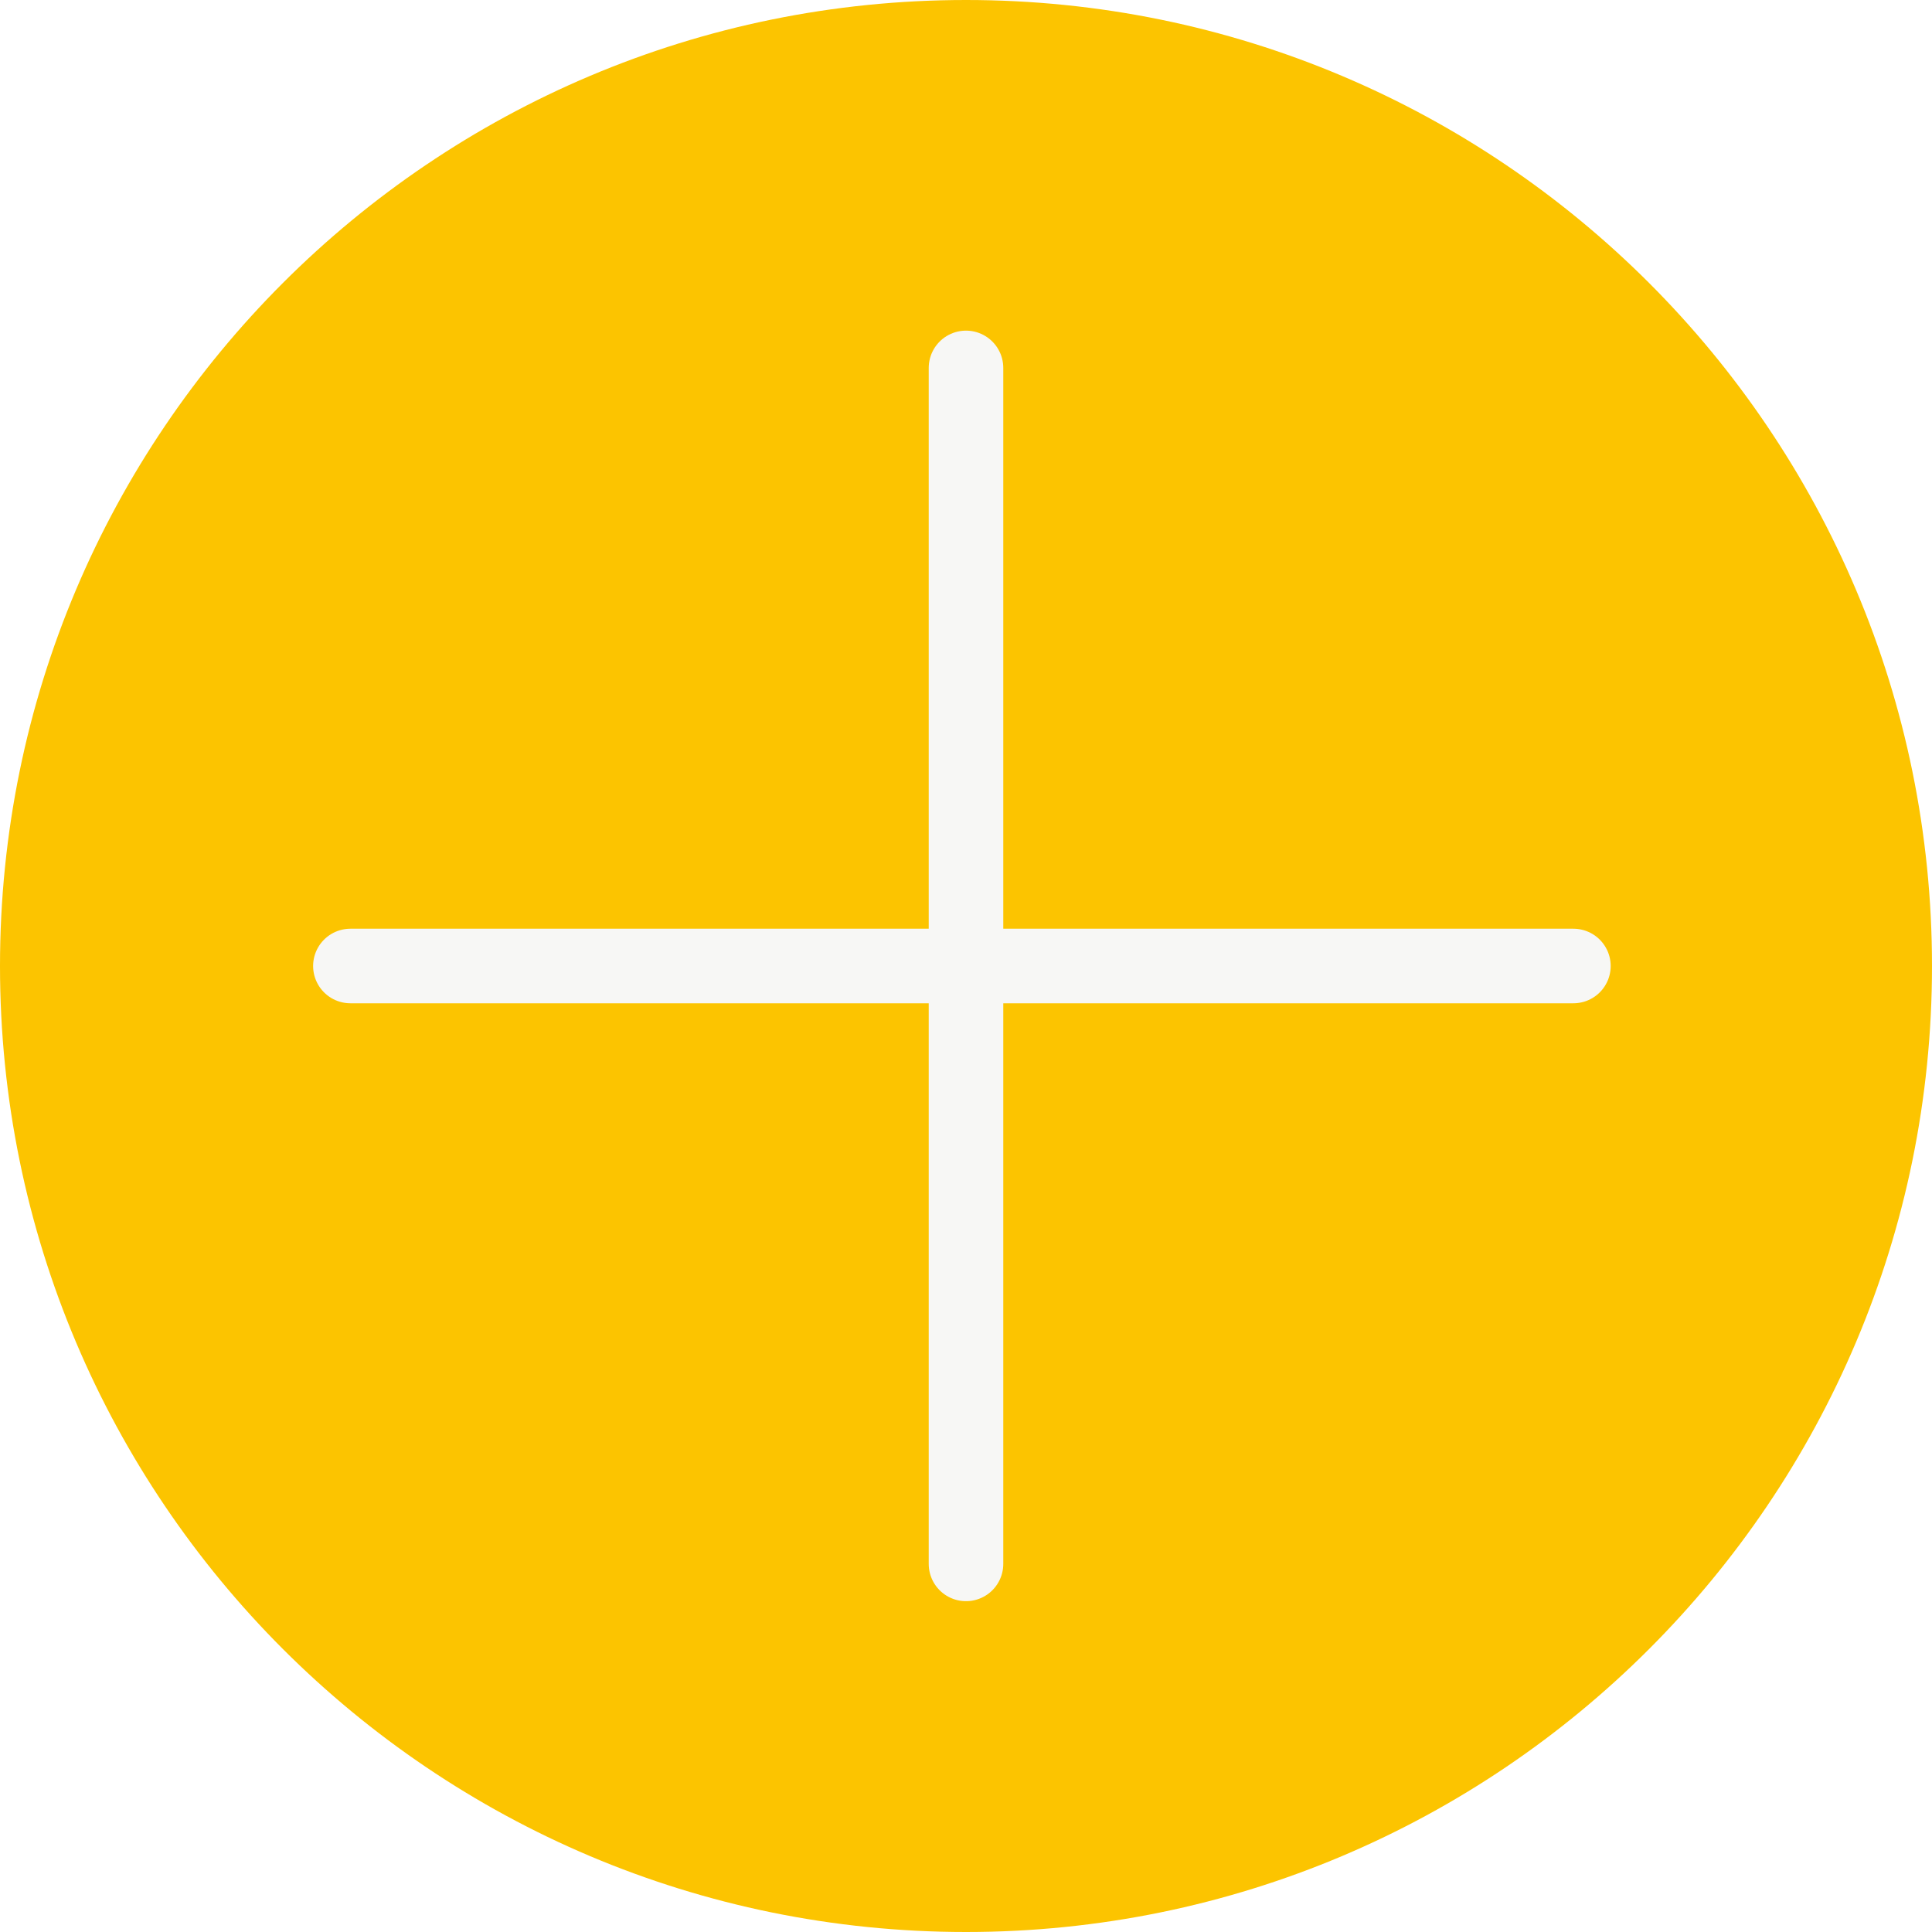
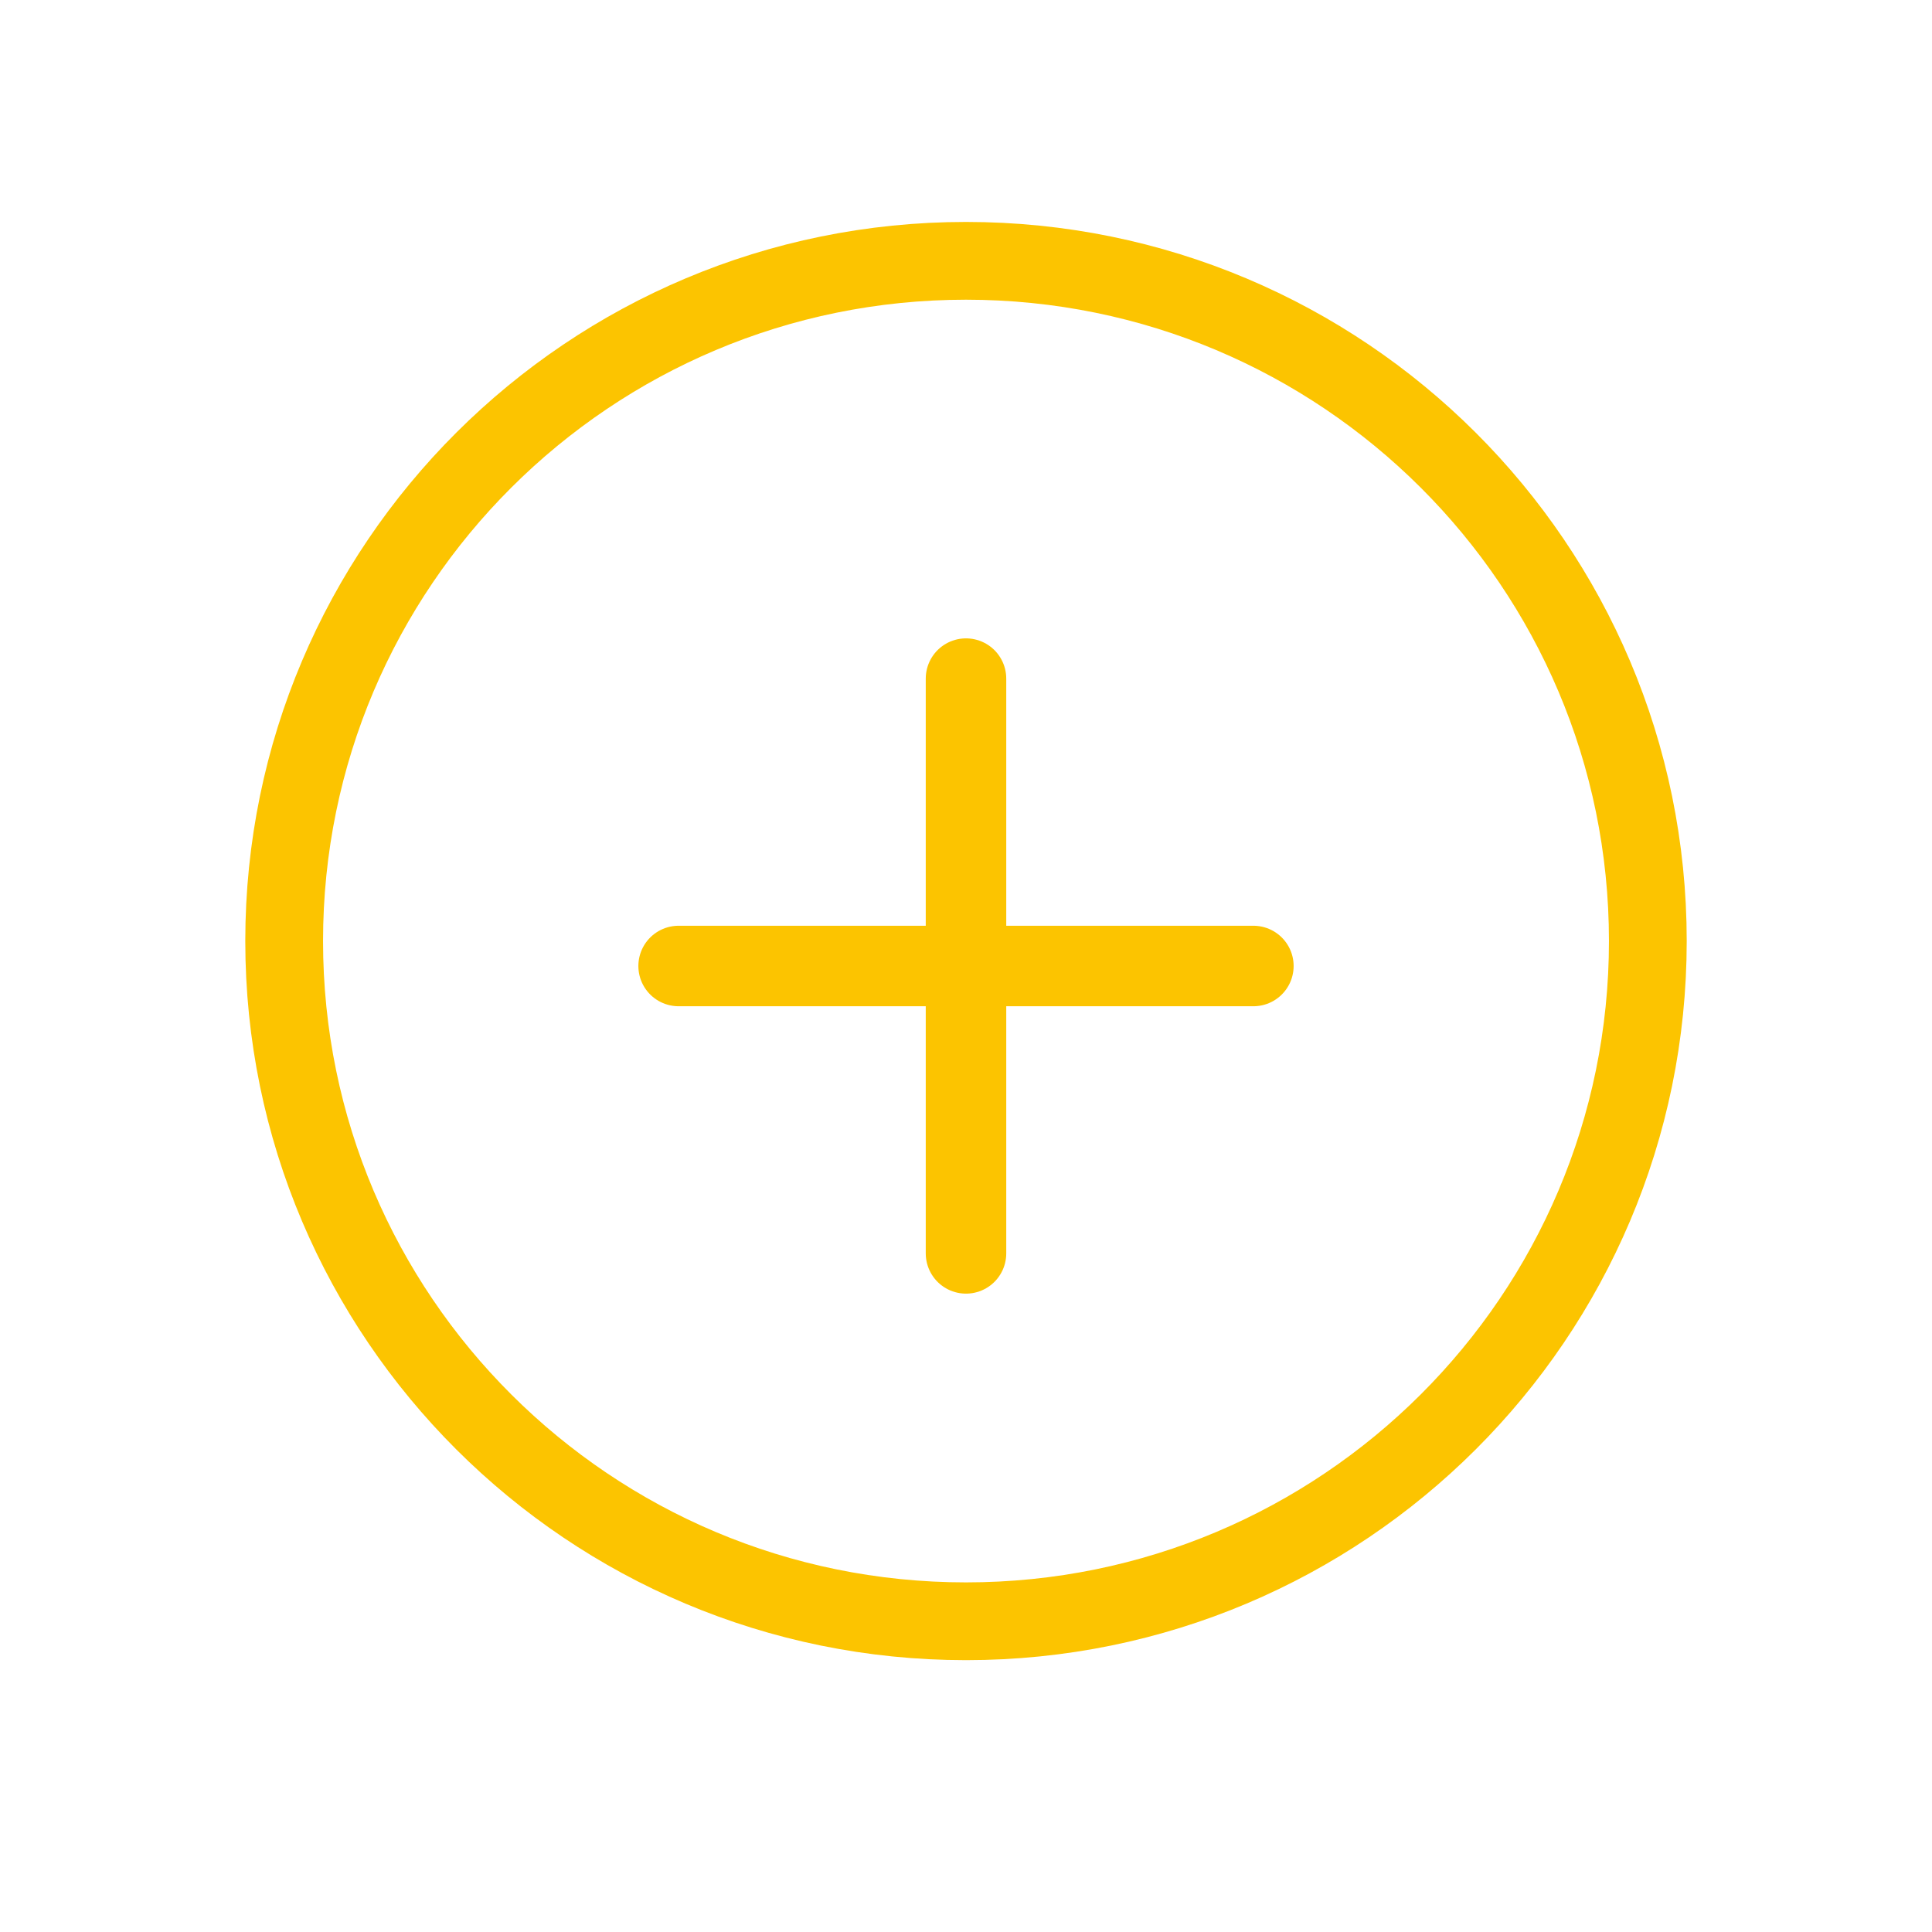
- <svg xmlns="http://www.w3.org/2000/svg" id="Layer_1" data-name="Layer 1" viewBox="0 0 103.66 103.66">
-   <circle cx="51.83" cy="51.83" r="51.83" style="fill:#fcc400" />
-   <line x1="51.83" y1="19.74" x2="51.83" y2="83.91" style="stroke:#f7f7f5;stroke-linecap:round;stroke-linejoin:round;stroke-width:4px" />
-   <line x1="84.42" y1="51.83" x2="18.8" y2="51.83" style="stroke:#f7f7f5;stroke-linecap:round;stroke-linejoin:round;stroke-width:4px" />
+ <svg xmlns="http://www.w3.org/2000/svg" id="Layer_2" data-name="Layer 2" viewBox="0 0 24 24">
+   <ellipse cx="12" cy="11.69" rx="8.47" ry="8.45" style="fill:none;stroke:#fcc400;stroke-miterlimit:2;stroke-width:0.966px" />
+   <path d="M12,8.43v7.14M8.43,12h7.14" style="fill:none;stroke:#fcc400;stroke-linecap:round;stroke-linejoin:round" />
</svg>
